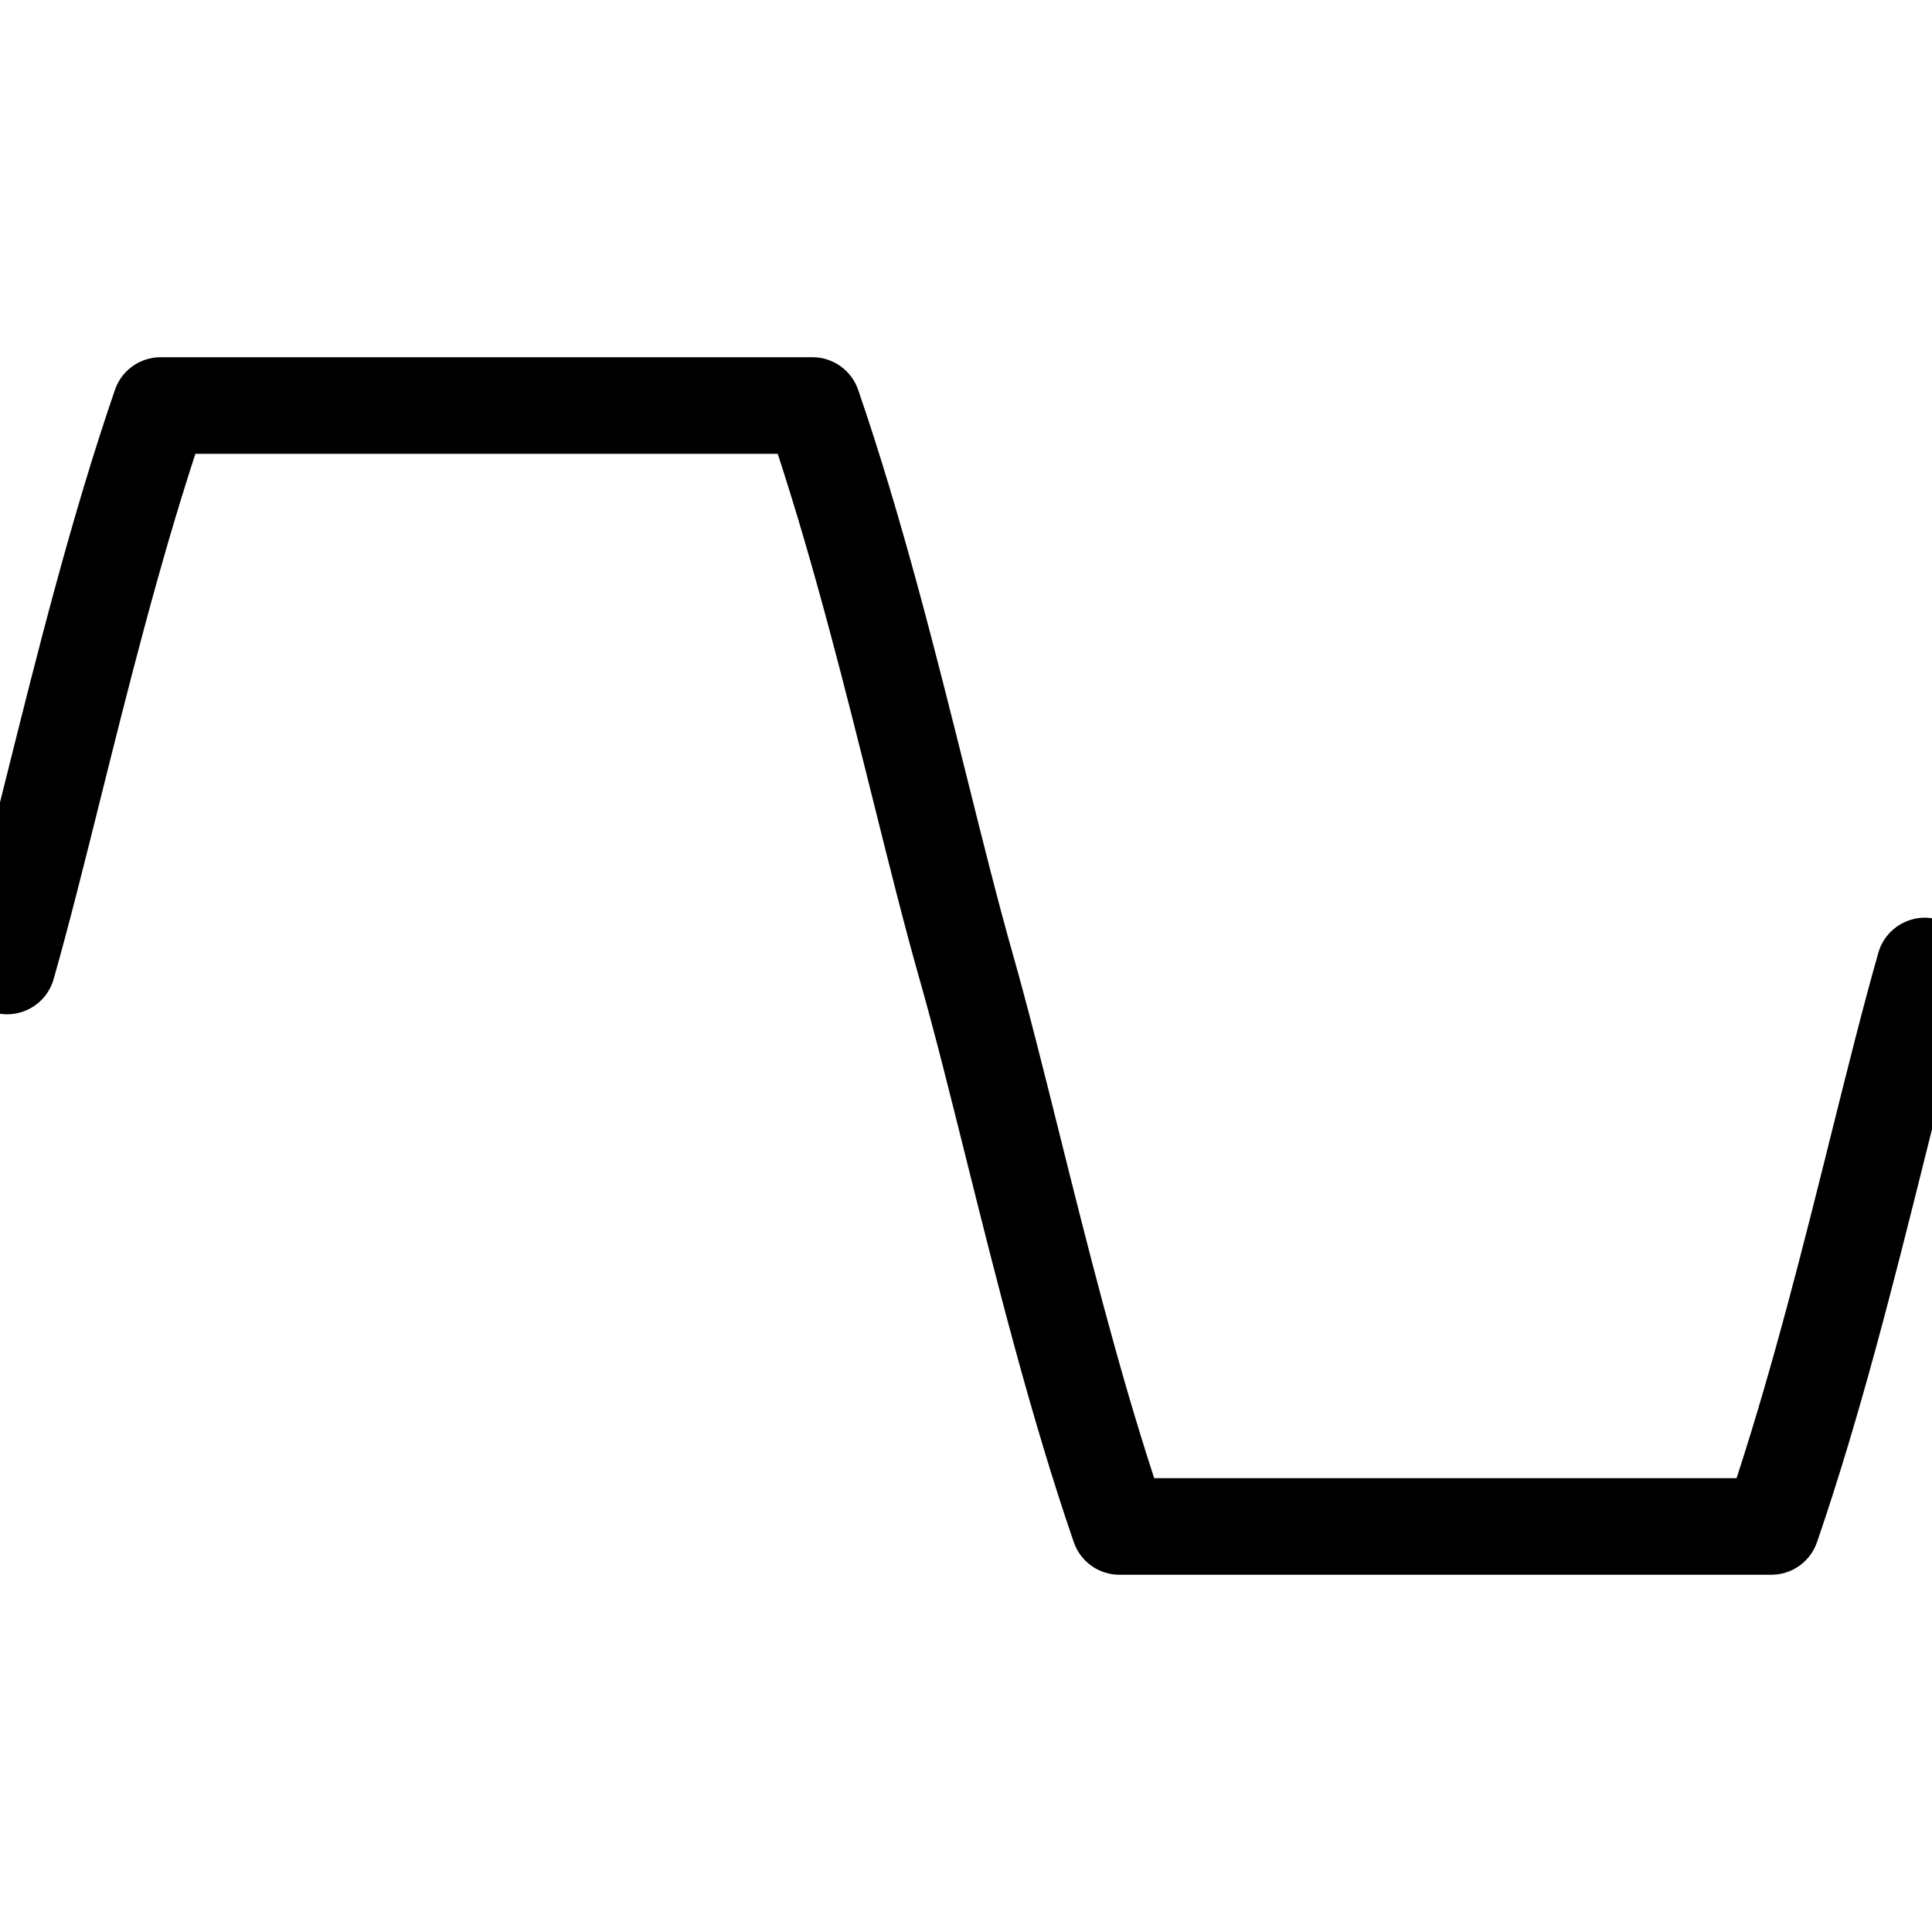
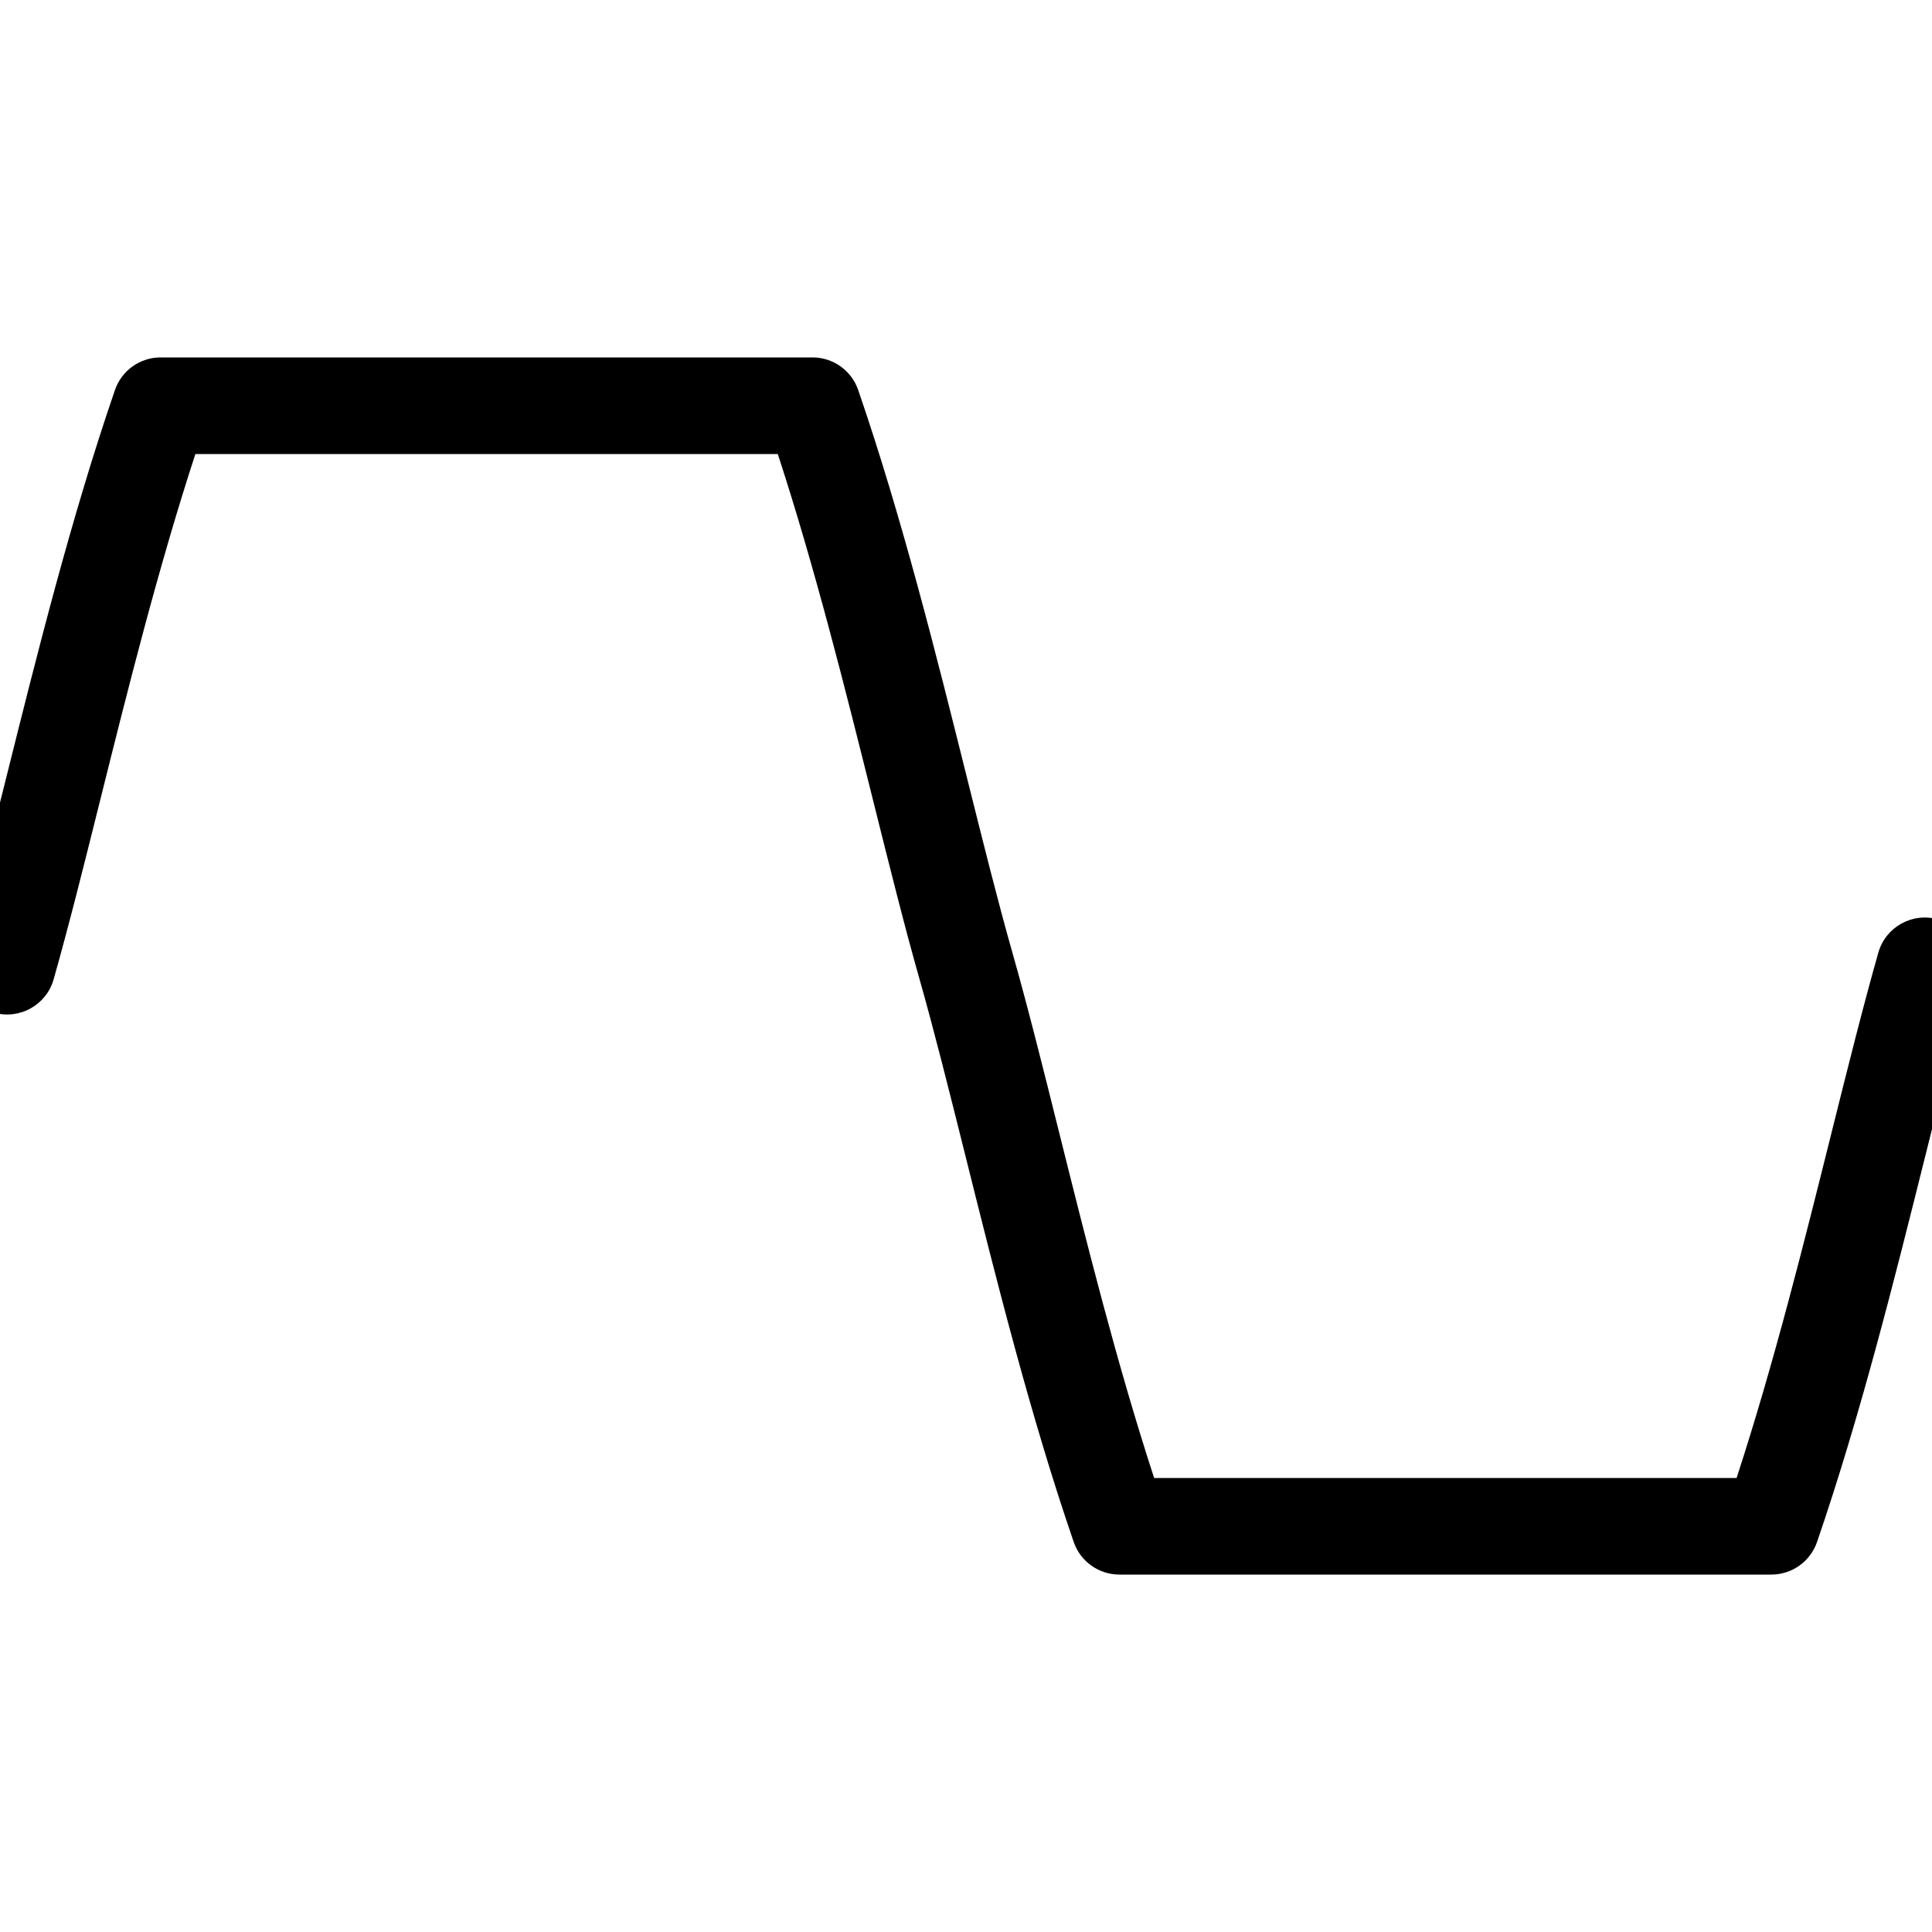
<svg xmlns="http://www.w3.org/2000/svg" id="a" data-name="layer1" viewBox="0 0 1000 1000">
-   <path d="M916.86,815.09h-337.44c-10.68,0-20.17-6.78-23.64-16.88-22.54-65.62-40.36-136.98-56.07-199.94-8.32-33.33-16.17-64.8-23.75-91.42-.01-.04-.02-.08-.04-.13-7.71-27.14-15.59-58.7-23.93-92.11-14.17-56.77-30.07-120.47-49.44-179.71H101.13c-19.32,59.14-35.19,122.72-49.34,179.41-8.38,33.57-16.29,65.27-24.04,92.52-3.78,13.28-17.6,20.99-30.88,17.21-13.28-3.78-20.99-17.6-17.21-30.88,7.53-26.48,15.34-57.8,23.62-90.96,15.75-63.1,33.6-134.63,56.22-200.43,3.47-10.1,12.97-16.87,23.64-16.87h337.4c10.67,0,20.17,6.78,23.64,16.87,22.66,65.91,40.54,137.54,56.32,200.73,8.25,33.05,16.05,64.27,23.54,90.66.01.04.02.07.03.11,7.79,27.38,15.73,59.2,24.14,92.89,14.11,56.54,29.94,119.96,49.19,178.93h301.45c19.24-58.94,35.07-122.33,49.17-178.84,8.43-33.78,16.4-65.68,24.2-93.09,3.78-13.28,17.61-20.98,30.89-17.2,13.28,3.78,20.98,17.61,17.2,30.89-7.58,26.62-15.45,58.14-23.78,91.51-15.71,62.93-33.51,134.25-56.04,199.85-3.47,10.1-12.97,16.88-23.64,16.88Z" />
+   <path d="M916.86,815h-337.47c-10.67,0-20.17-6.78-23.64-16.87-22.54-65.6-40.34-136.94-56.05-199.88-8.32-33.31-16.17-64.78-23.74-91.39-.01-.04-.02-.08-.04-.13-7.71-27.13-15.58-58.68-23.92-92.08-14.17-56.76-30.07-120.43-49.42-179.65H101.13c-19.32,59.14-35.19,122.72-49.34,179.41-8.38,33.57-16.29,65.27-24.04,92.52-3.78,13.28-17.6,20.99-30.88,17.21-13.28-3.78-20.99-17.6-17.21-30.88,7.53-26.48,15.34-57.8,23.62-90.96,15.75-63.1,33.6-134.63,56.22-200.43,3.47-10.1,12.97-16.87,23.64-16.87h337.43c10.67,0,20.16,6.78,23.63,16.87,22.66,65.89,40.53,137.49,56.3,200.66,8.25,33.04,16.04,64.25,23.54,90.63.01.04.02.07.03.11,7.79,27.37,15.73,59.18,24.13,92.86,14.11,56.53,29.93,119.93,49.18,178.87h301.48c19.24-58.94,35.07-122.33,49.17-178.84,8.43-33.78,16.4-65.68,24.2-93.09,3.78-13.28,17.61-20.98,30.89-17.2,13.28,3.78,20.98,17.61,17.2,30.89-7.58,26.62-15.45,58.14-23.78,91.51-15.71,62.93-33.51,134.25-56.04,199.85-3.47,10.1-12.97,16.88-23.64,16.88Z" />
</svg>
